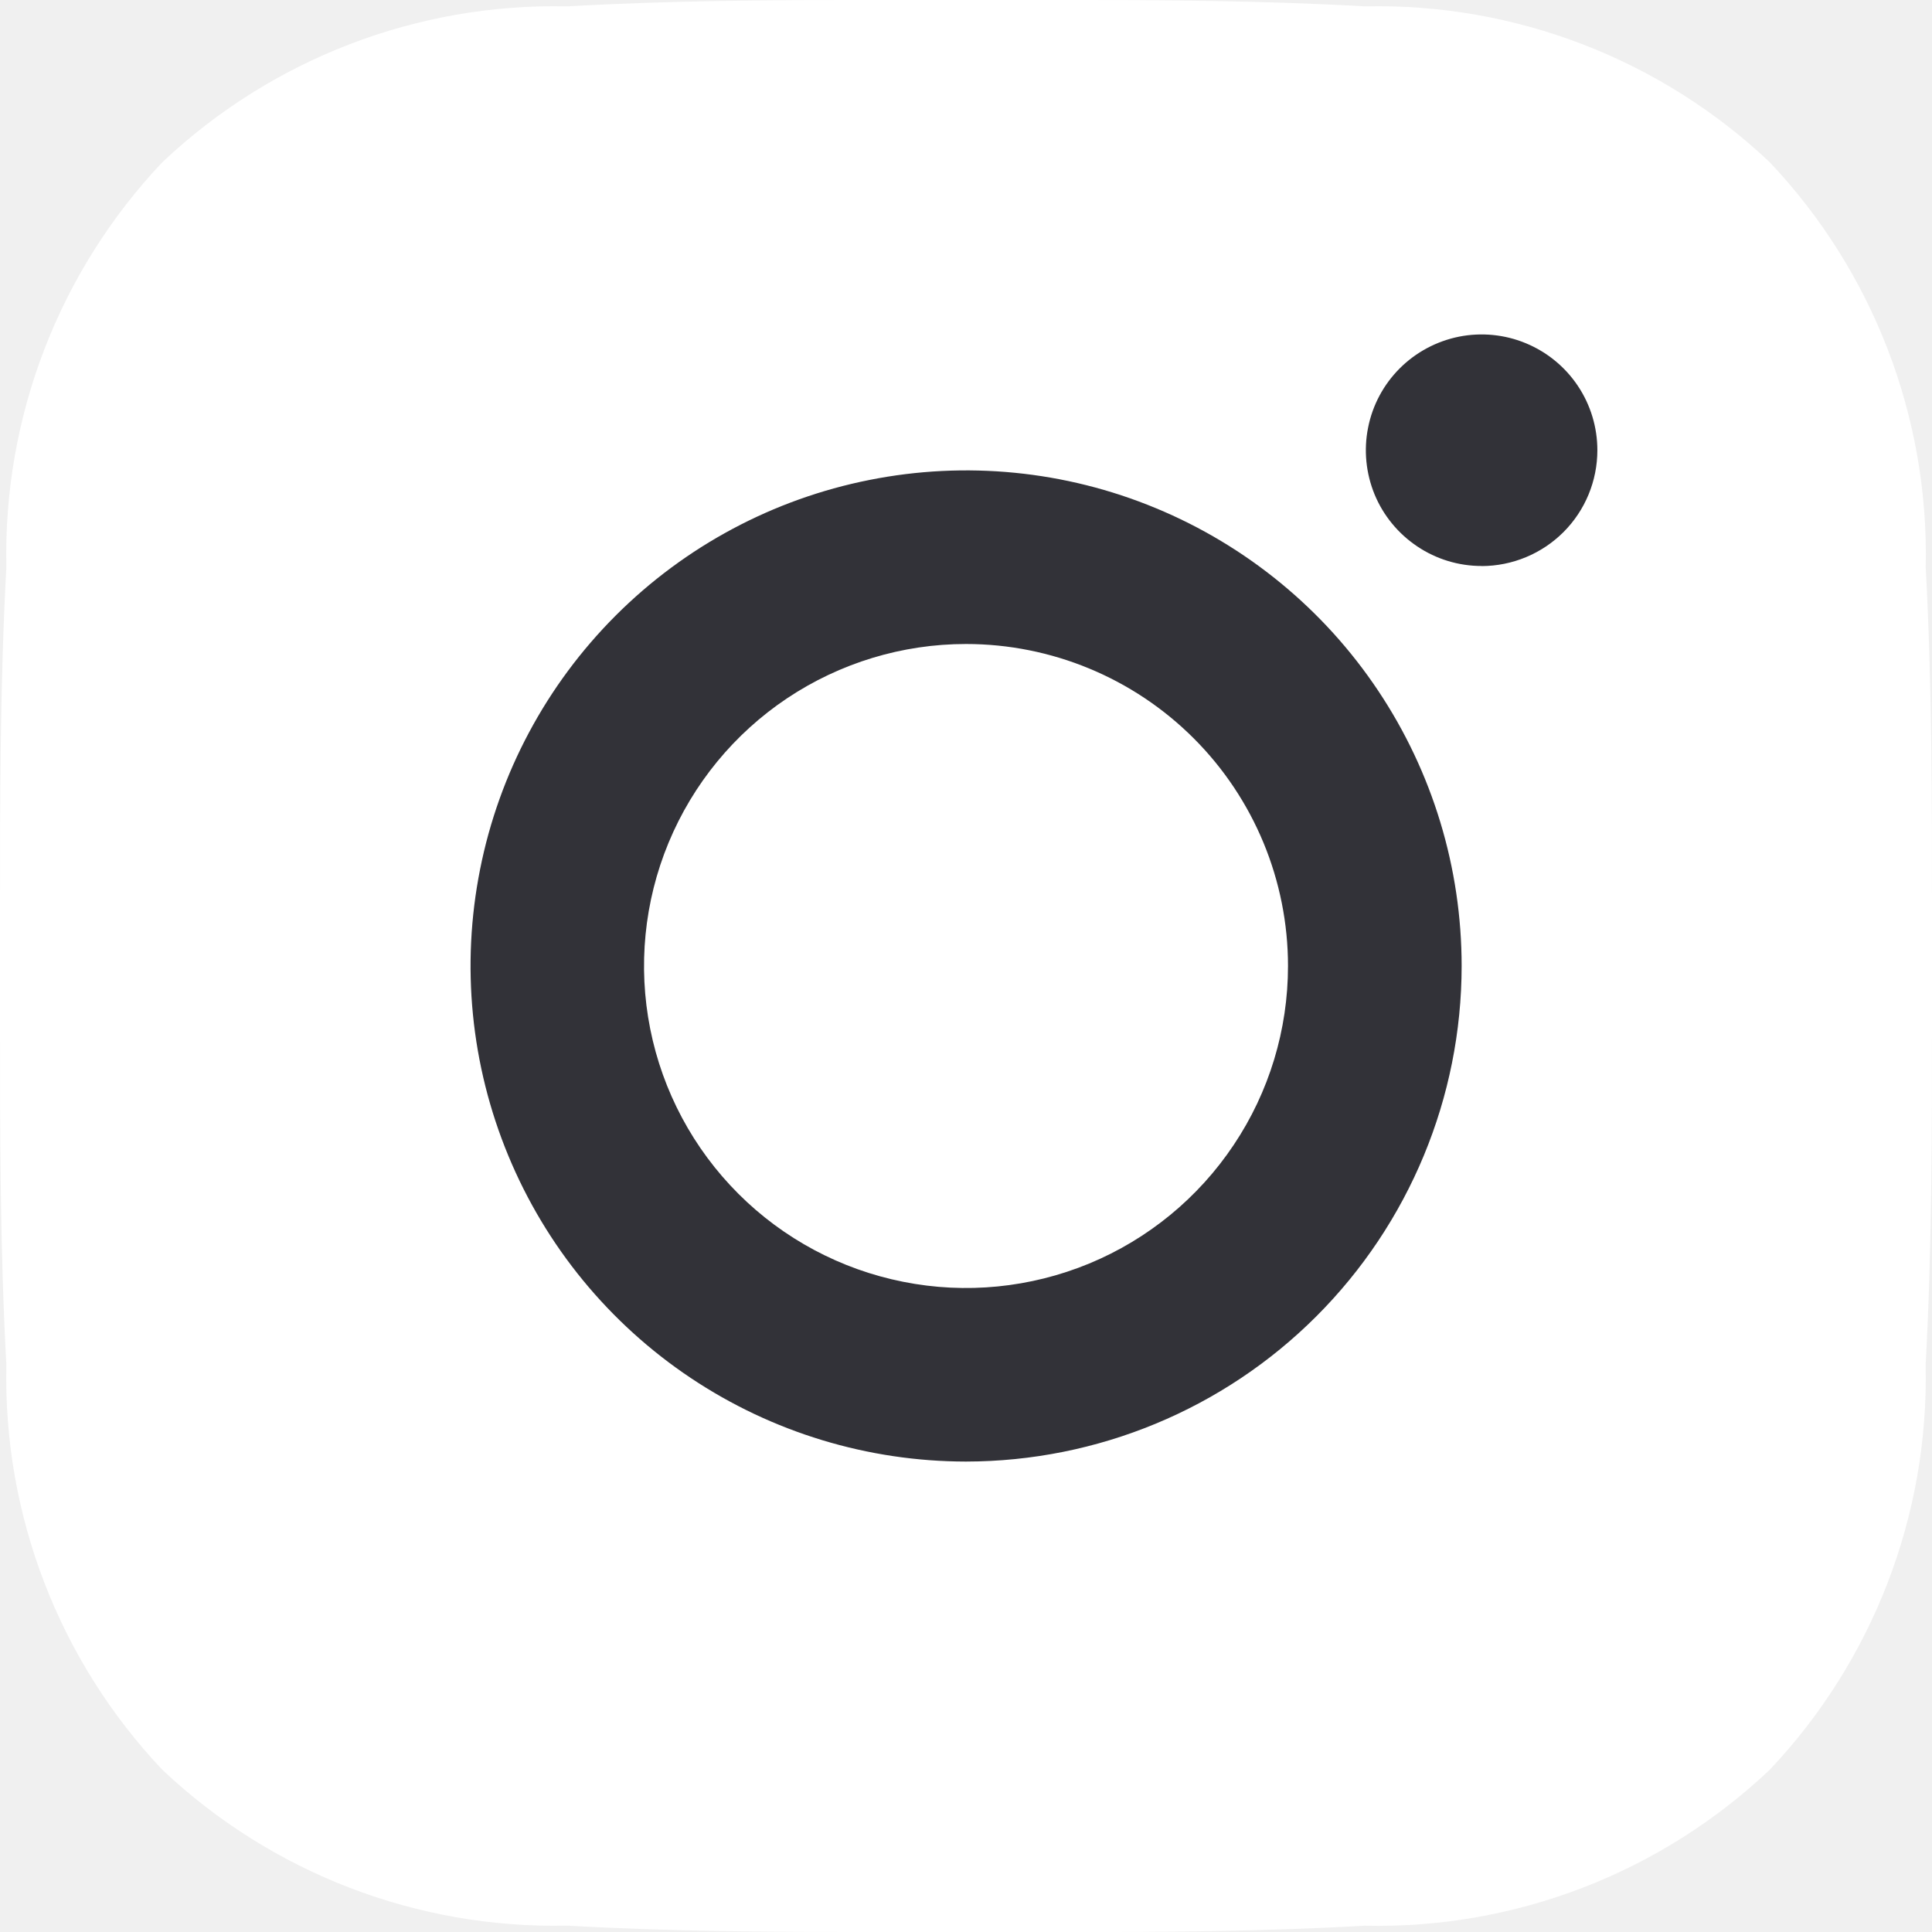
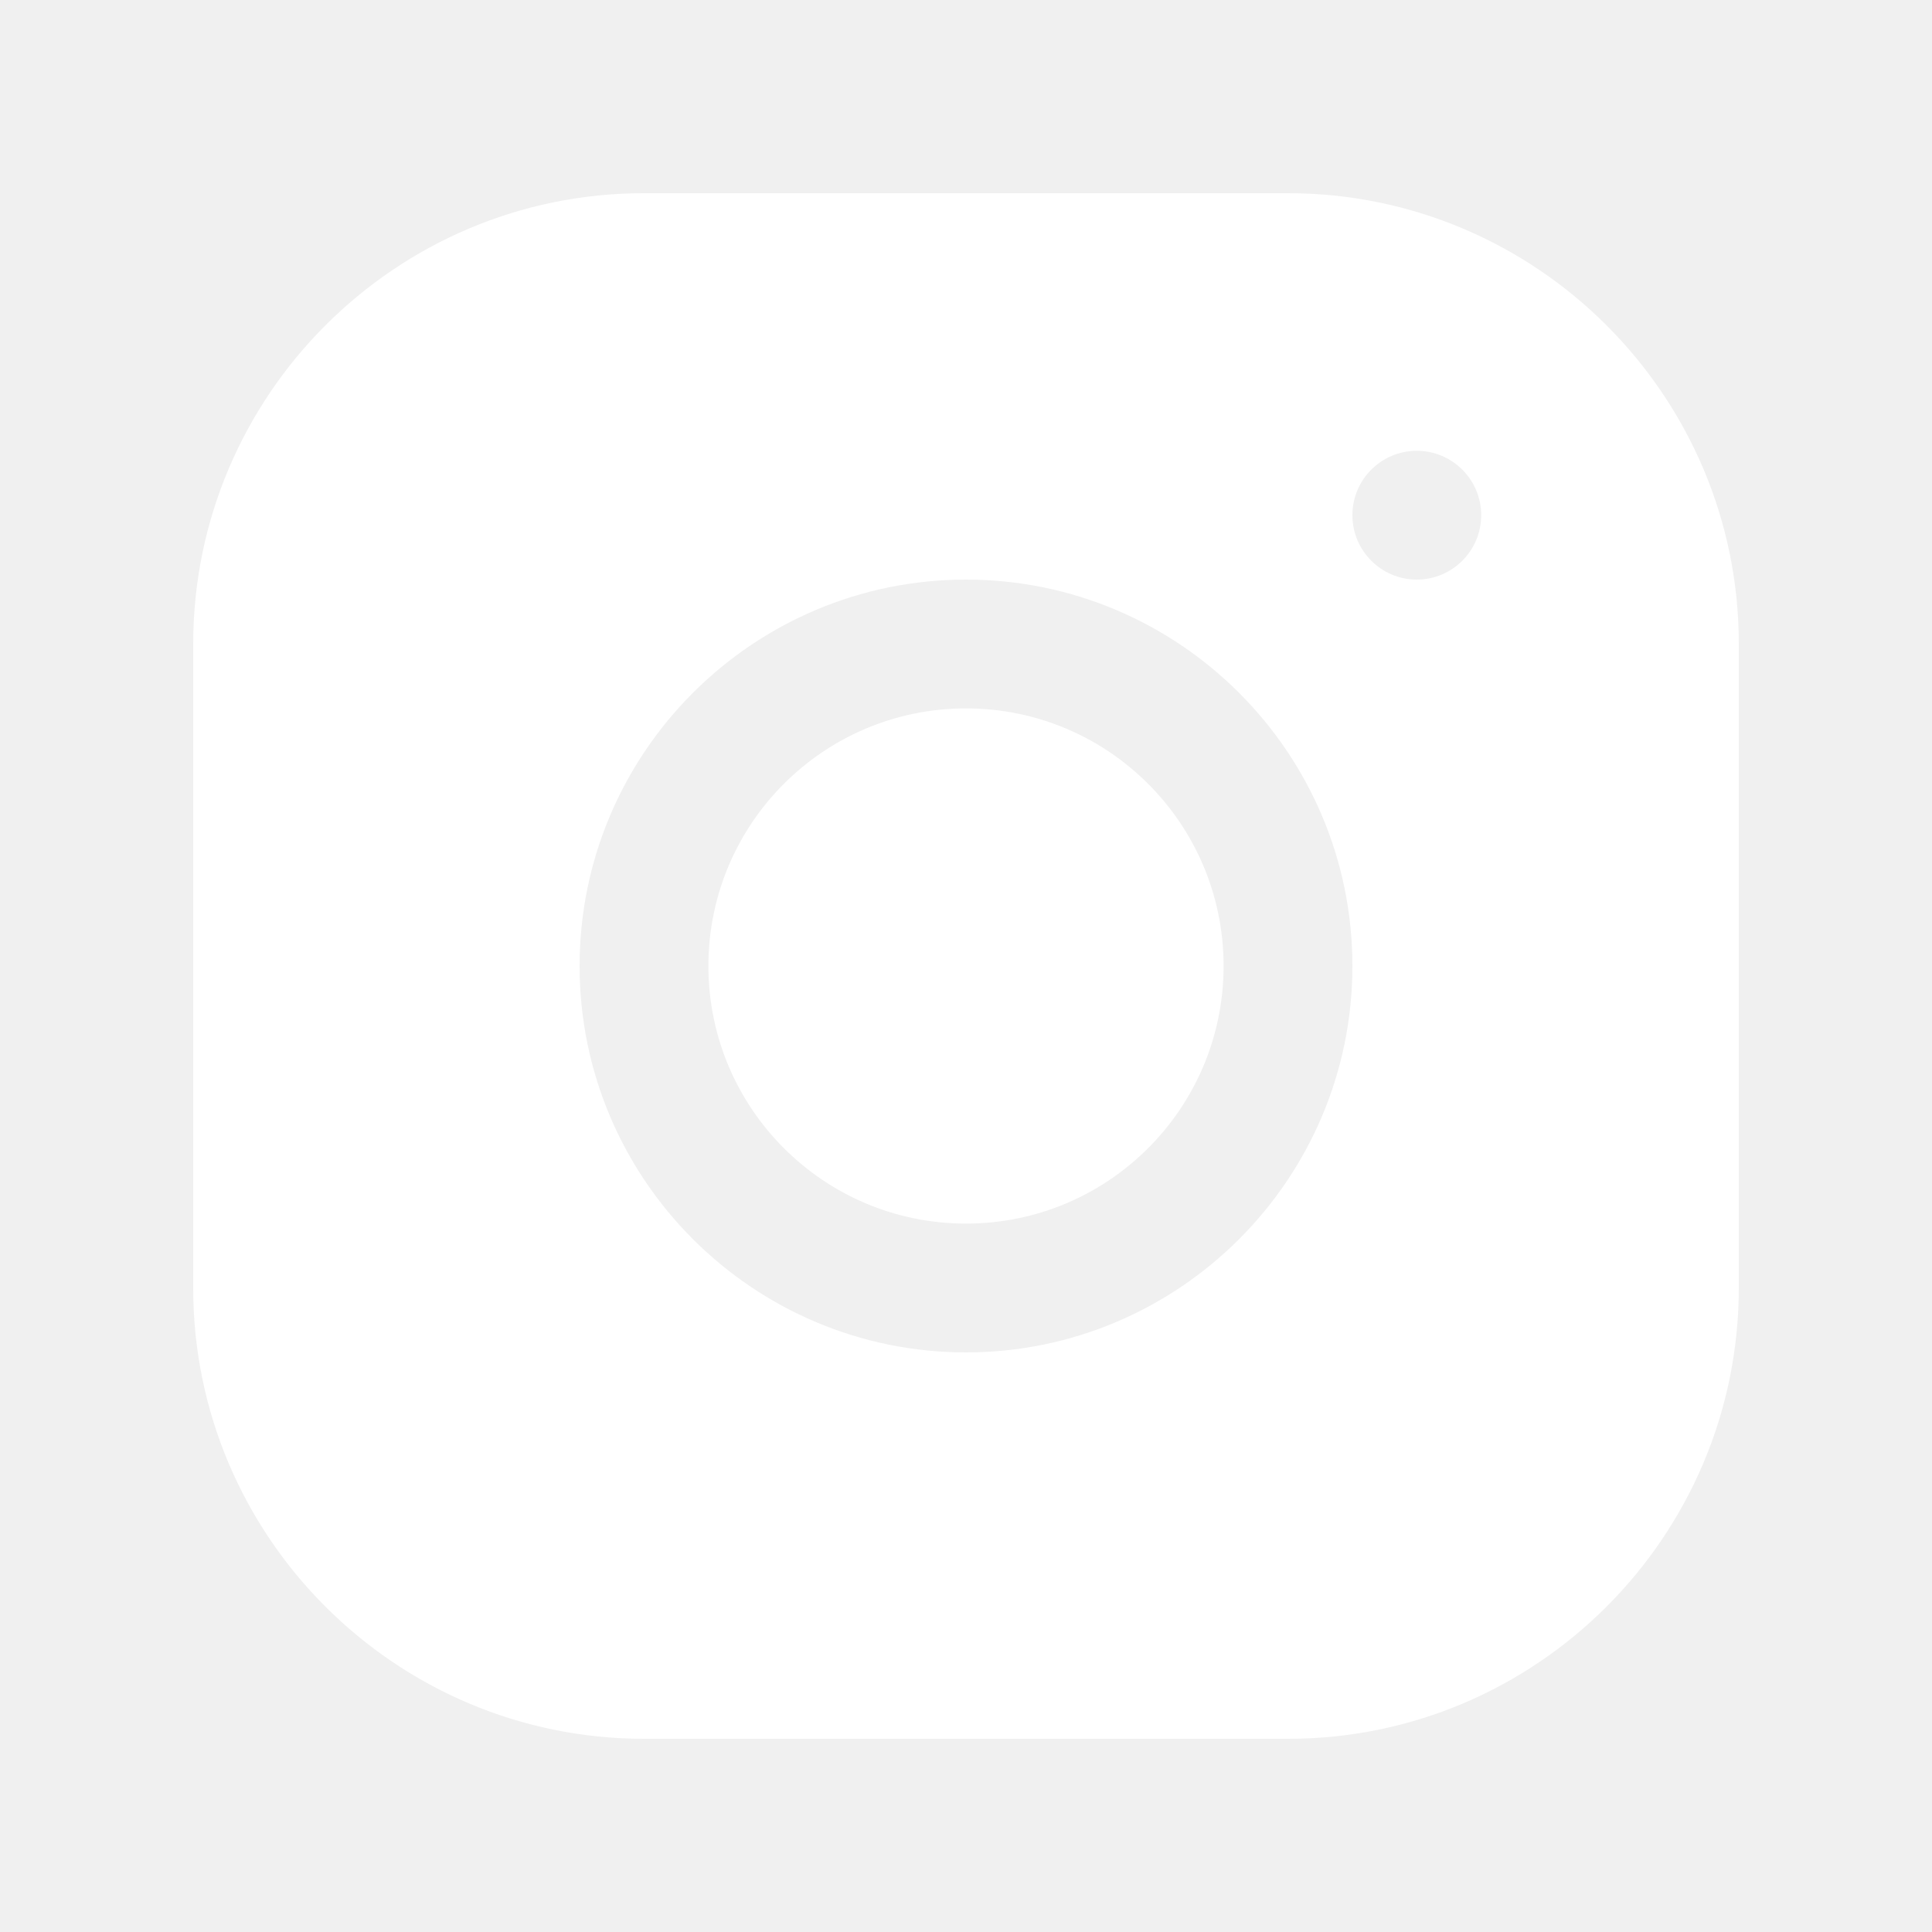
- <svg xmlns="http://www.w3.org/2000/svg" width="24" height="24" viewBox="0 0 24 24" fill="none">
-   <g clip-path="url(#clip0_61385:218)">
-     <path d="M10.724 24C9.617 24 8.324 23.994 7.048 23.921C5.181 23.963 3.373 23.267 2.016 21.984C0.733 20.628 0.037 18.82 0.079 16.953C0 15.51 0 14.051 0 12.64C0 12.427 0 12.213 0 12C0 11.787 0 11.573 0 11.36C0 9.949 0 8.49 0.079 7.048C0.037 5.181 0.733 3.373 2.016 2.016C3.373 0.733 5.181 0.037 7.048 0.079C8.328 0.006 9.617 -0 10.724 -0H13.277C14.384 -0 15.677 0.006 16.954 0.079C18.821 0.037 20.629 0.733 21.985 2.016C23.268 3.373 23.964 5.181 23.922 7.048C24 8.49 24 9.949 24 11.361C24 11.574 24 11.787 24 12.001C24 12.214 24 12.427 24 12.64C24 14.051 24 15.51 23.921 16.954C23.963 18.821 23.267 20.628 21.984 21.985C20.628 23.268 18.82 23.964 16.953 23.922C15.672 23.995 14.383 24.001 13.276 24.001L10.724 24Z" fill="white" />
-     <path d="M17.606 6.788C17.843 6.947 18.121 7.031 18.405 7.031L18.406 7.032C18.787 7.031 19.153 6.879 19.422 6.61C19.692 6.34 19.843 5.974 19.843 5.593C19.843 5.308 19.759 5.03 19.601 4.794C19.443 4.557 19.218 4.373 18.955 4.264C18.693 4.155 18.403 4.127 18.125 4.182C17.846 4.238 17.589 4.375 17.388 4.576C17.187 4.777 17.05 5.033 16.995 5.312C16.939 5.591 16.968 5.88 17.076 6.143C17.185 6.406 17.37 6.63 17.606 6.788Z" fill="#323238" />
-     <path fill-rule="evenodd" clip-rule="evenodd" d="M12 18.156C10.783 18.155 9.593 17.794 8.581 17.118C7.568 16.441 6.779 15.48 6.314 14.355C5.848 13.23 5.726 11.992 5.964 10.798C6.201 9.604 6.788 8.507 7.649 7.646C8.51 6.785 9.607 6.199 10.801 5.962C11.995 5.724 13.233 5.846 14.357 6.312C15.482 6.778 16.444 7.567 17.12 8.58C17.796 9.592 18.157 10.782 18.157 12C18.156 13.632 17.507 15.197 16.352 16.352C15.198 17.506 13.633 18.154 12 18.156ZM12 8C11.209 8 10.436 8.235 9.778 8.674C9.12 9.114 8.608 9.738 8.305 10.469C8.002 11.2 7.923 12.005 8.077 12.78C8.231 13.556 8.612 14.269 9.172 14.829C9.731 15.388 10.444 15.769 11.22 15.923C11.996 16.078 12.8 15.998 13.531 15.696C14.262 15.393 14.887 14.88 15.326 14.222C15.766 13.565 16 12.791 16 12C16 10.939 15.579 9.922 14.829 9.172C14.079 8.422 13.061 8 12 8Z" fill="#323238" />
+ <svg xmlns="http://www.w3.org/2000/svg" x="0px" y="0px" width="20" height="20" viewBox="0 0 172 172" style=" fill:#000000;">
+   <g fill="none" fill-rule="nonzero" stroke="none" stroke-width="1" stroke-linecap="butt" stroke-linejoin="miter" stroke-miterlimit="10" stroke-dasharray="" stroke-dashoffset="0" font-family="none" font-weight="none" font-size="none" text-anchor="none" style="mix-blend-mode: normal">
+     <path d="M0,172v-172h172v172z" fill="none" />
+     <g fill="#ffffff">
+       <path d="M57.322,17.2c-22.125,0 -40.122,18.014 -40.122,40.145v57.333c0,22.125 18.014,40.122 40.145,40.122h57.333c22.125,0 40.122,-18.014 40.122,-40.145v-57.333c0,-22.125 -18.014,-40.122 -40.145,-40.122zM126.133,40.133c3.165,0 5.733,2.569 5.733,5.733c0,3.165 -2.569,5.733 -5.733,5.733c-3.165,0 -5.733,-2.569 -5.733,-5.733c0,-3.165 2.569,-5.733 5.733,-5.733zM86,51.6c18.972,0 34.4,15.428 34.4,34.4c0,18.972 -15.428,34.4 -34.4,34.4c-18.972,0 -34.4,-15.428 -34.4,-34.4c0,-18.972 15.428,-34.4 34.4,-34.4zM86,63.067c-12.666,0 -22.933,10.268 -22.933,22.933c0,12.666 10.268,22.933 22.933,22.933c12.666,0 22.933,-10.268 22.933,-22.933c0,-12.666 -10.268,-22.933 -22.933,-22.933z" />
+     </g>
  </g>
-   <defs>
-     <clipPath id="clip0_61385:218">
-       <rect width="24" height="24" fill="white" transform="translate(0 -0.00012207)" />
-     </clipPath>
-   </defs>
</svg>
